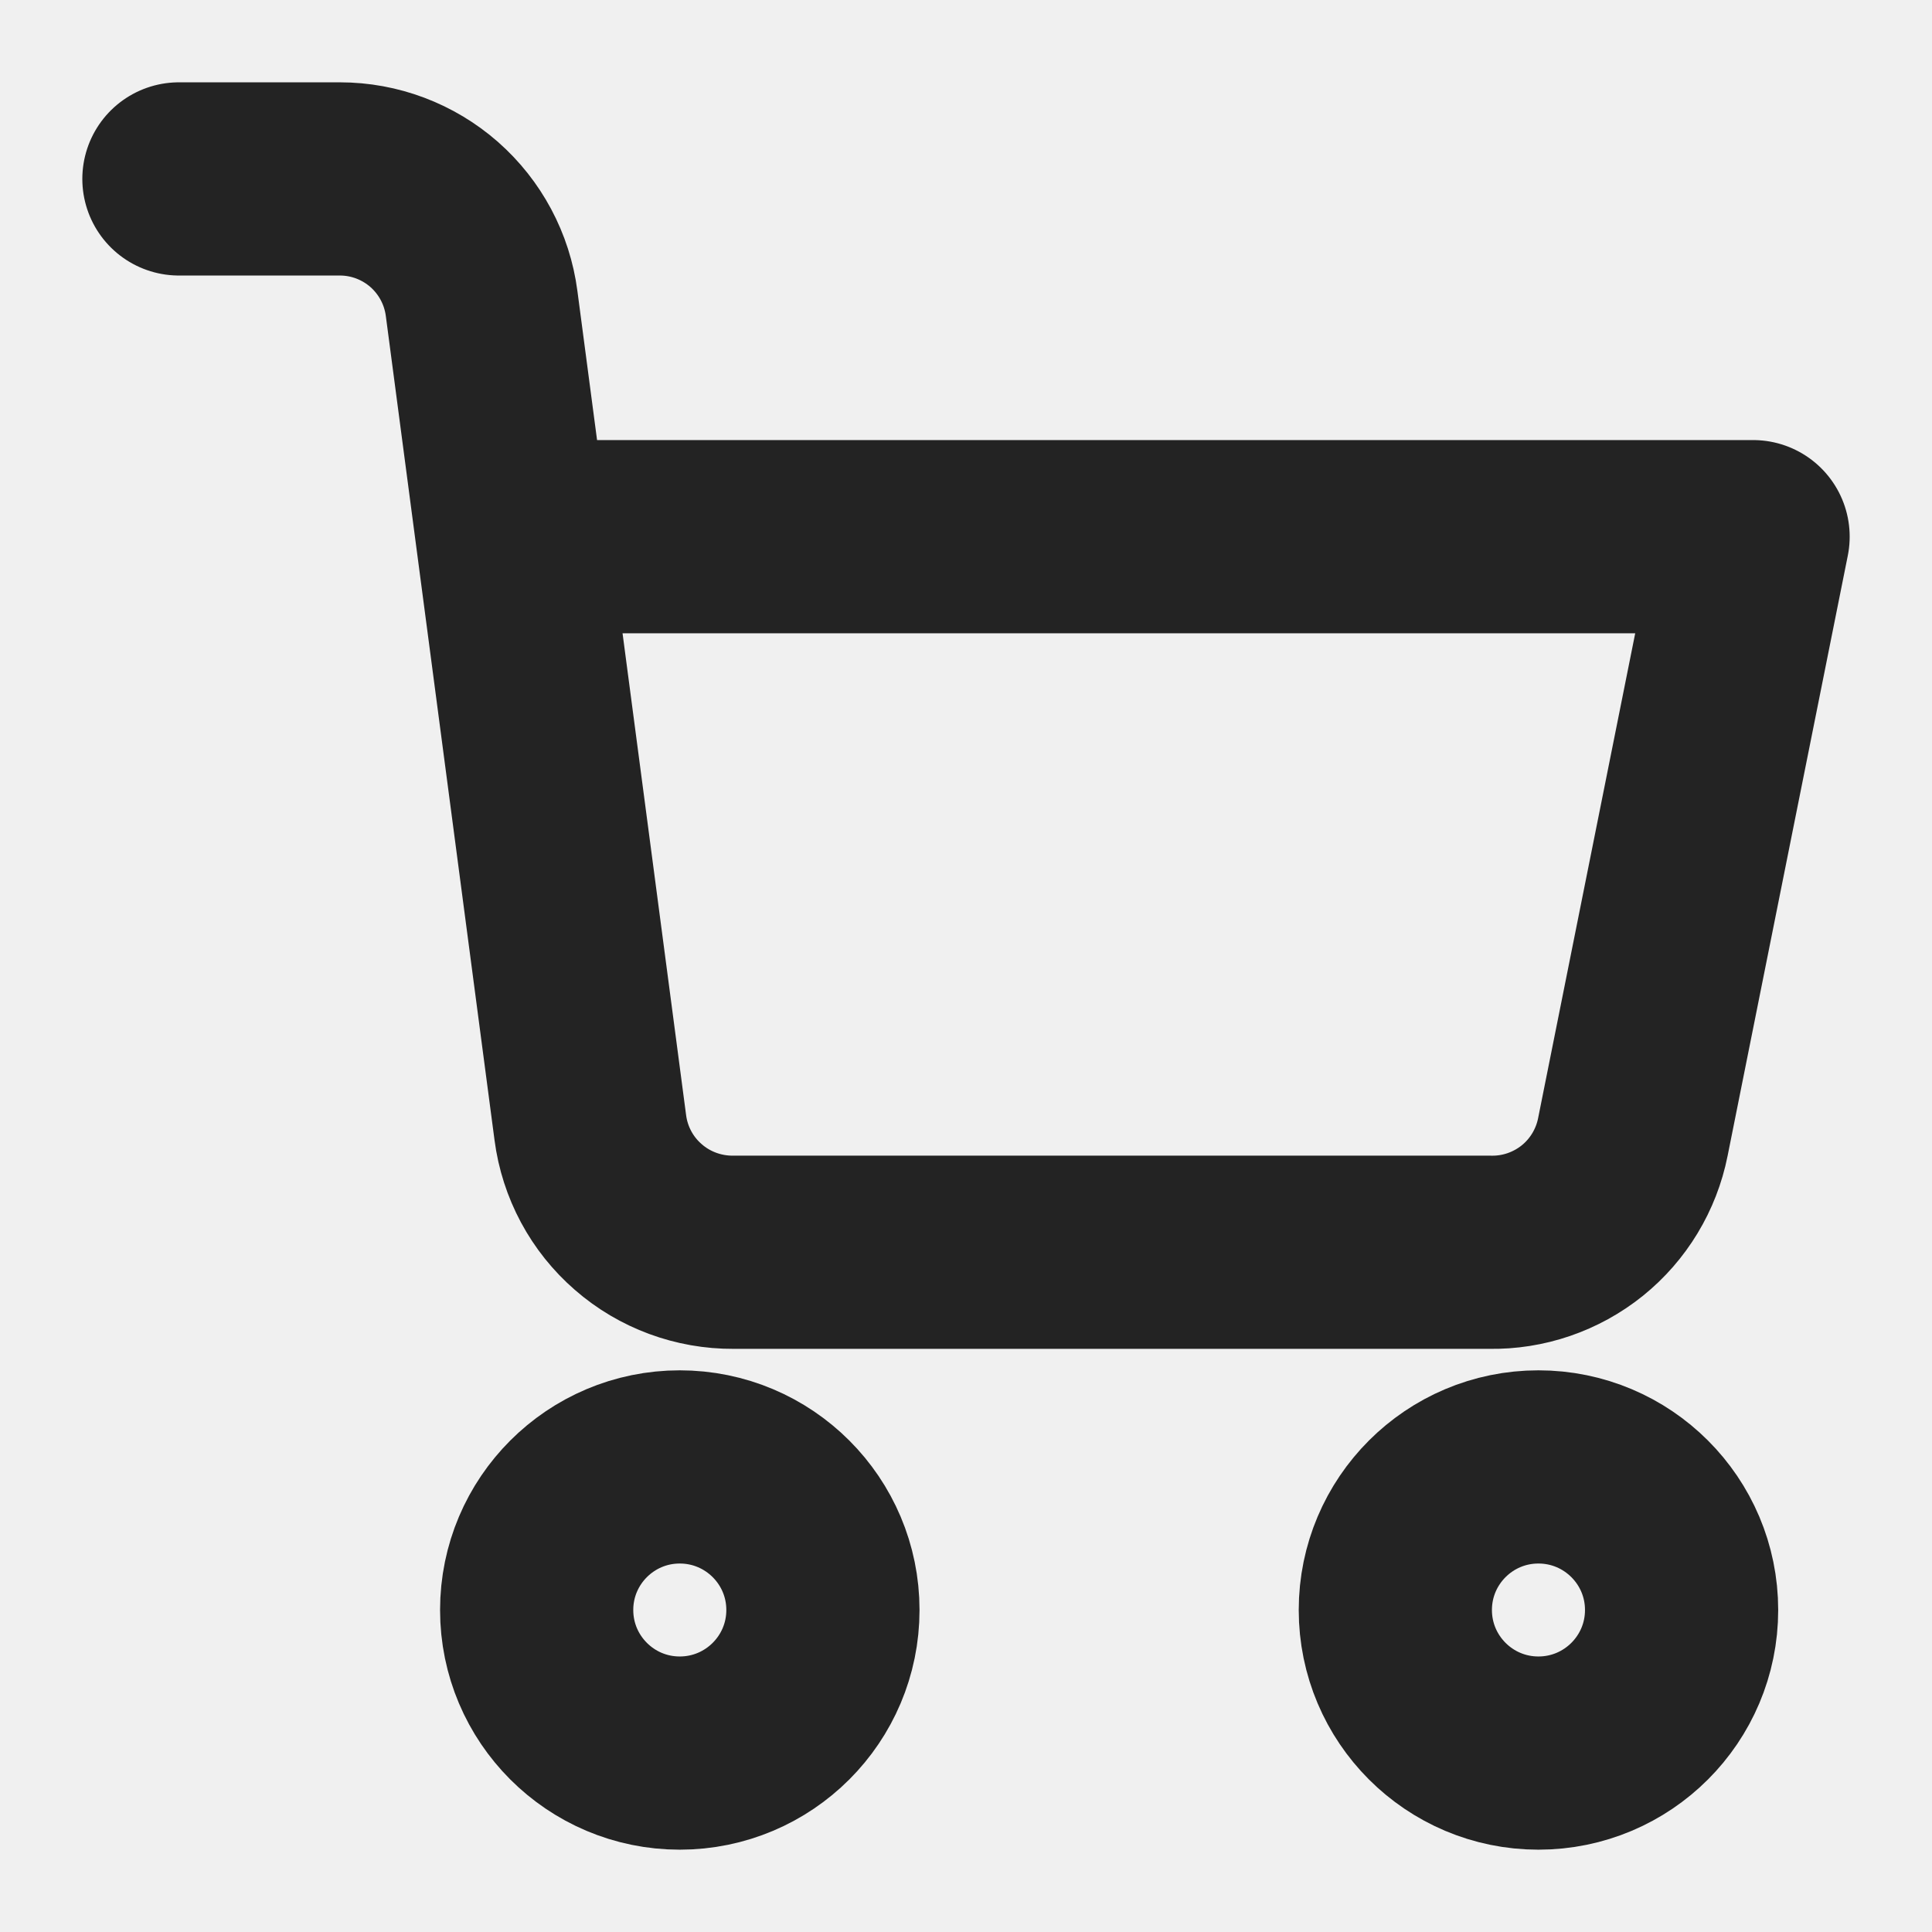
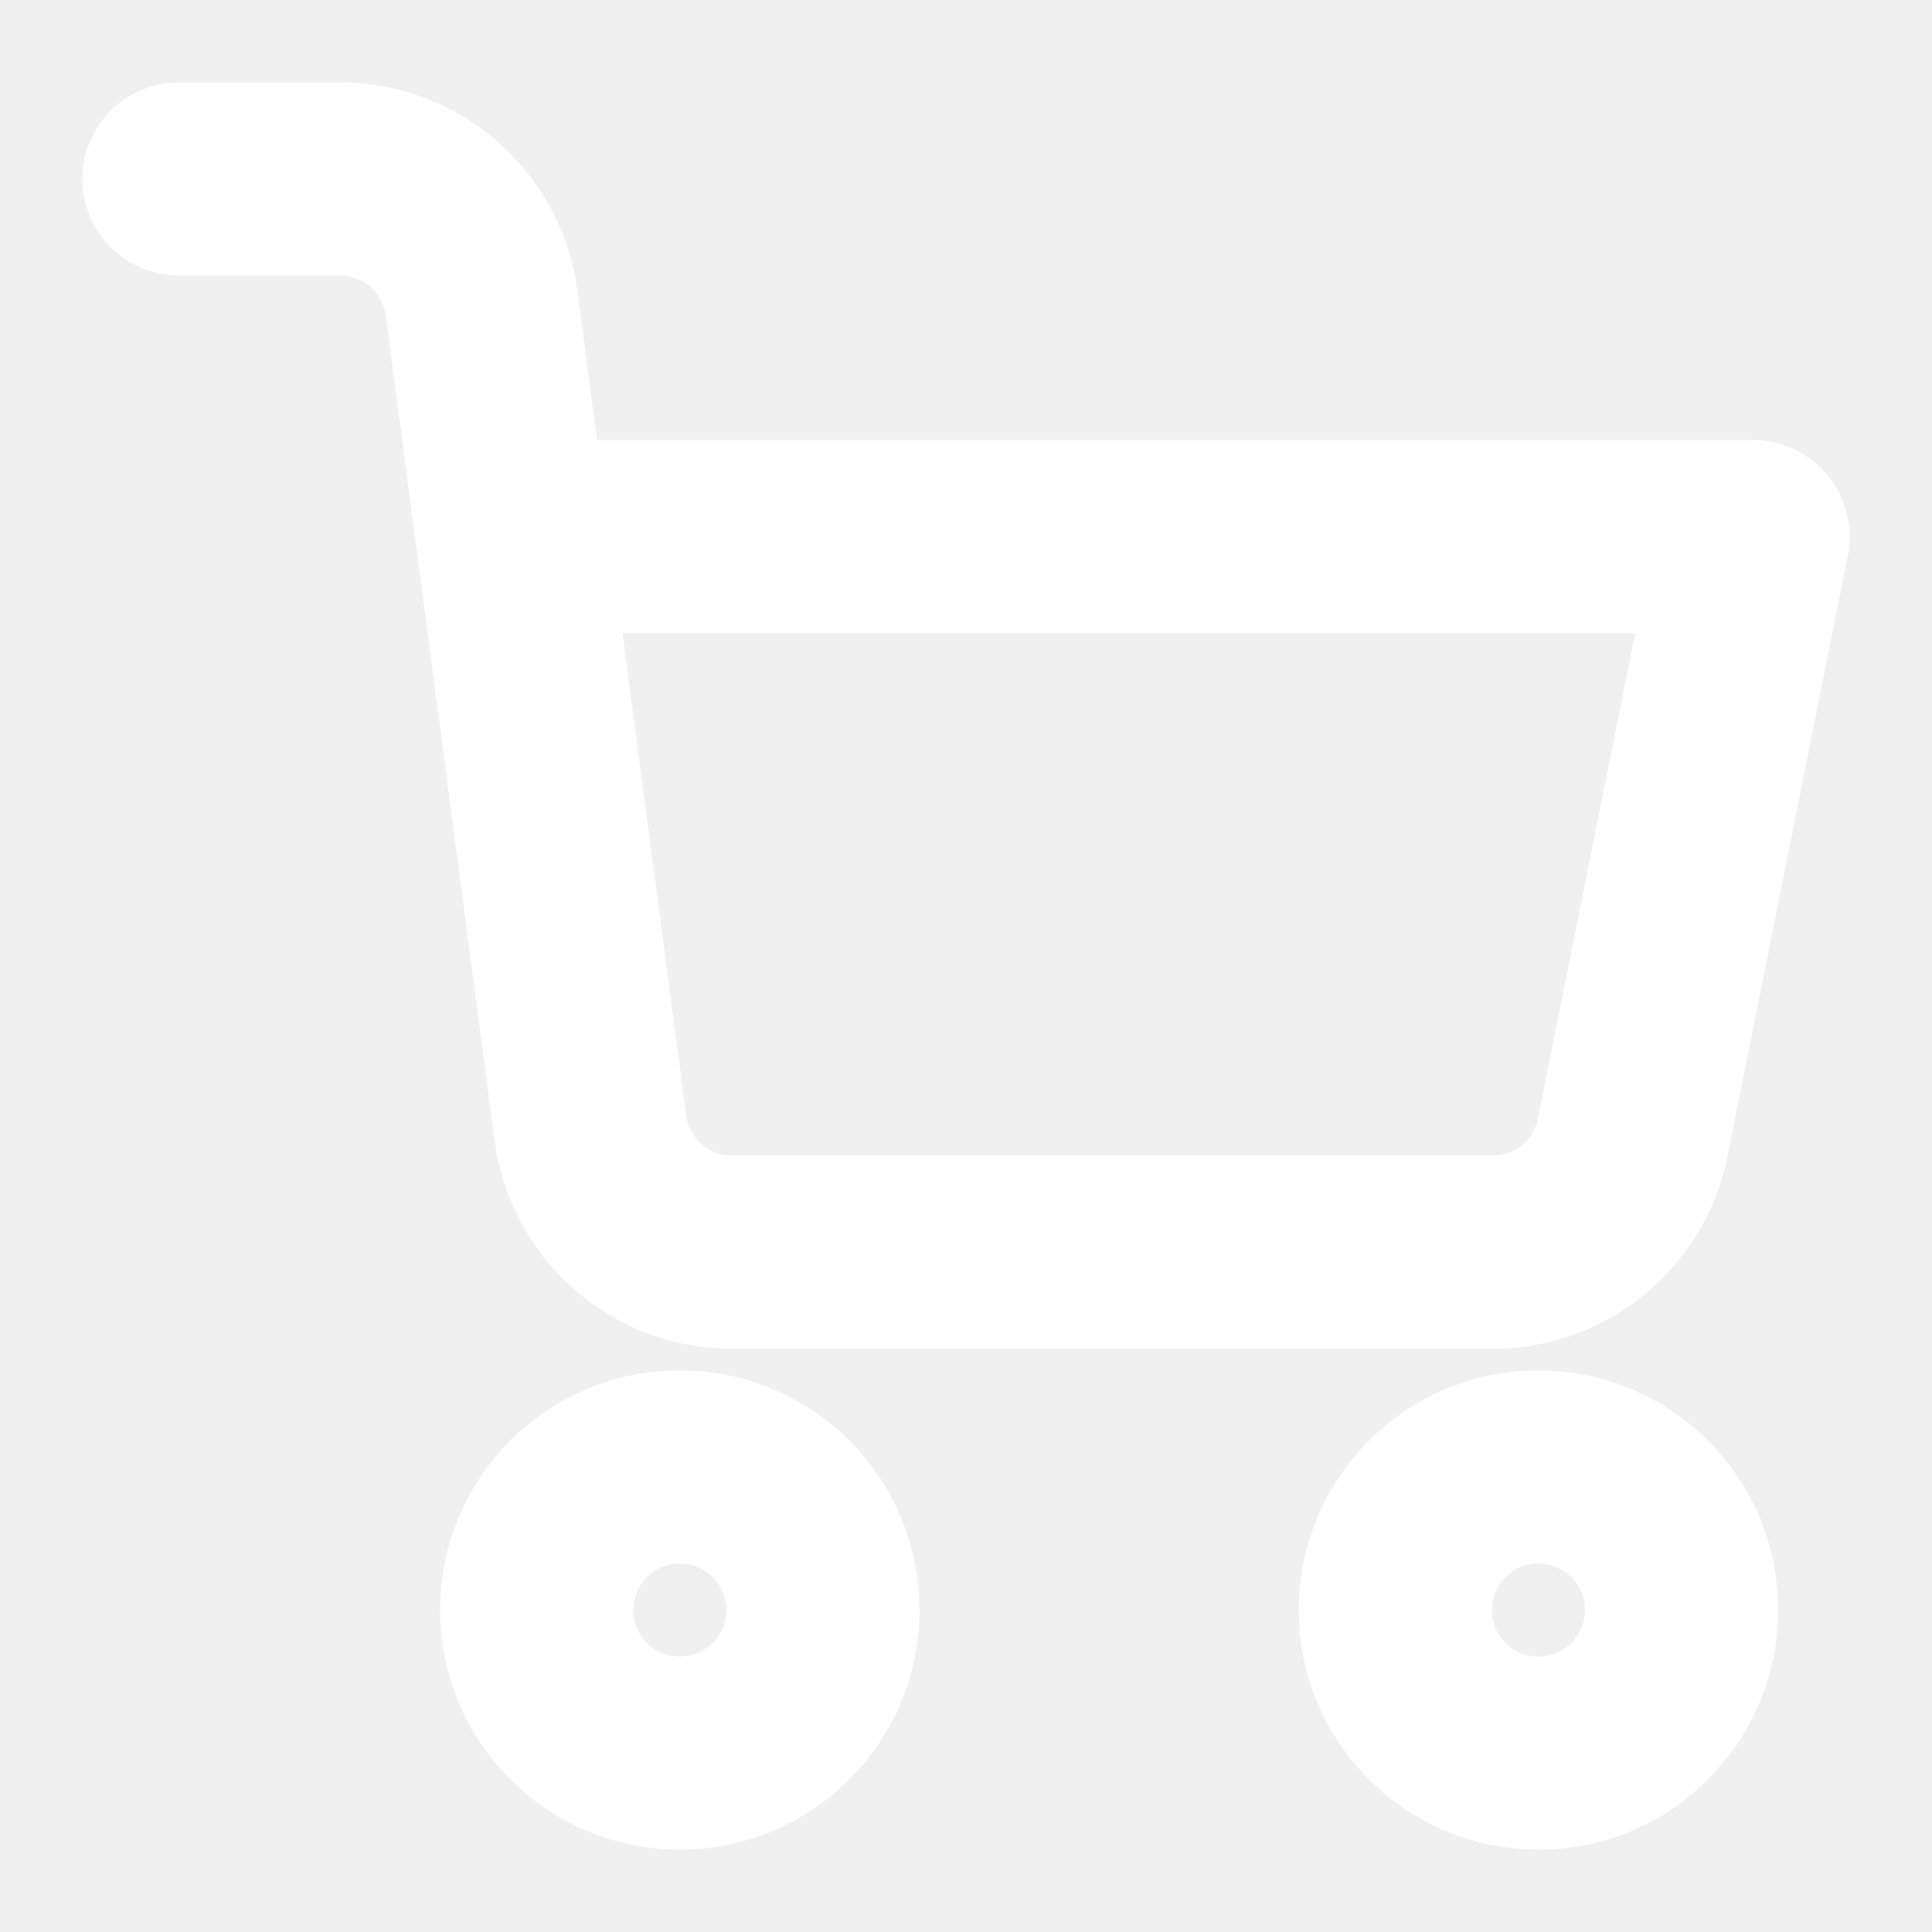
<svg xmlns="http://www.w3.org/2000/svg" width="18" height="18" viewBox="0 0 18 18" fill="none">
-   <path d="M6.333 16.333C7.07 16.333 7.667 15.736 7.667 15C7.667 14.264 7.07 13.667 6.333 13.667C5.597 13.667 5 14.264 5 15C5 15.736 5.597 16.333 6.333 16.333Z" stroke="#232323" stroke-width="1.8" stroke-linecap="round" stroke-linejoin="round" />
-   <path d="M14.333 16.333C15.07 16.333 15.667 15.736 15.667 15C15.667 14.264 15.07 13.667 14.333 13.667C13.597 13.667 13 14.264 13 15C13 15.736 13.597 16.333 14.333 16.333Z" stroke="#232323" stroke-width="1.8" stroke-linecap="round" stroke-linejoin="round" />
-   <path d="M4.78 5H16.333L15.213 10.593C15.152 10.9 14.985 11.176 14.742 11.372C14.498 11.568 14.193 11.673 13.88 11.667H6.833C6.508 11.669 6.192 11.553 5.947 11.339C5.701 11.126 5.542 10.829 5.5 10.507L4.487 2.827C4.445 2.506 4.288 2.212 4.045 1.998C3.802 1.785 3.49 1.667 3.167 1.667H1.667" stroke="#232323" stroke-width="1.8" stroke-linecap="round" stroke-linejoin="round" />
+   <path d="M6.333 16.333C7.07 16.333 7.667 15.736 7.667 15C7.667 14.264 7.07 13.667 6.333 13.667C5.597 13.667 5 14.264 5 15C5 15.736 5.597 16.333 6.333 16.333Z" stroke="white" stroke-width="1.8" stroke-linecap="round" stroke-linejoin="round" />
+   <path d="M14.333 16.333C15.07 16.333 15.667 15.736 15.667 15C15.667 14.264 15.07 13.667 14.333 13.667C13.597 13.667 13 14.264 13 15C13 15.736 13.597 16.333 14.333 16.333Z" stroke="white" stroke-width="1.8" stroke-linecap="round" stroke-linejoin="round" />
+   <path d="M4.78 5H16.333L15.213 10.593C15.152 10.9 14.985 11.176 14.742 11.372C14.498 11.568 14.193 11.673 13.88 11.667H6.833C6.508 11.669 6.192 11.553 5.947 11.339C5.701 11.126 5.542 10.829 5.5 10.507L4.487 2.827C4.445 2.506 4.288 2.212 4.045 1.998C3.802 1.785 3.49 1.667 3.167 1.667H1.667" stroke="white" stroke-width="1.8" stroke-linecap="round" stroke-linejoin="round" />
</svg>
